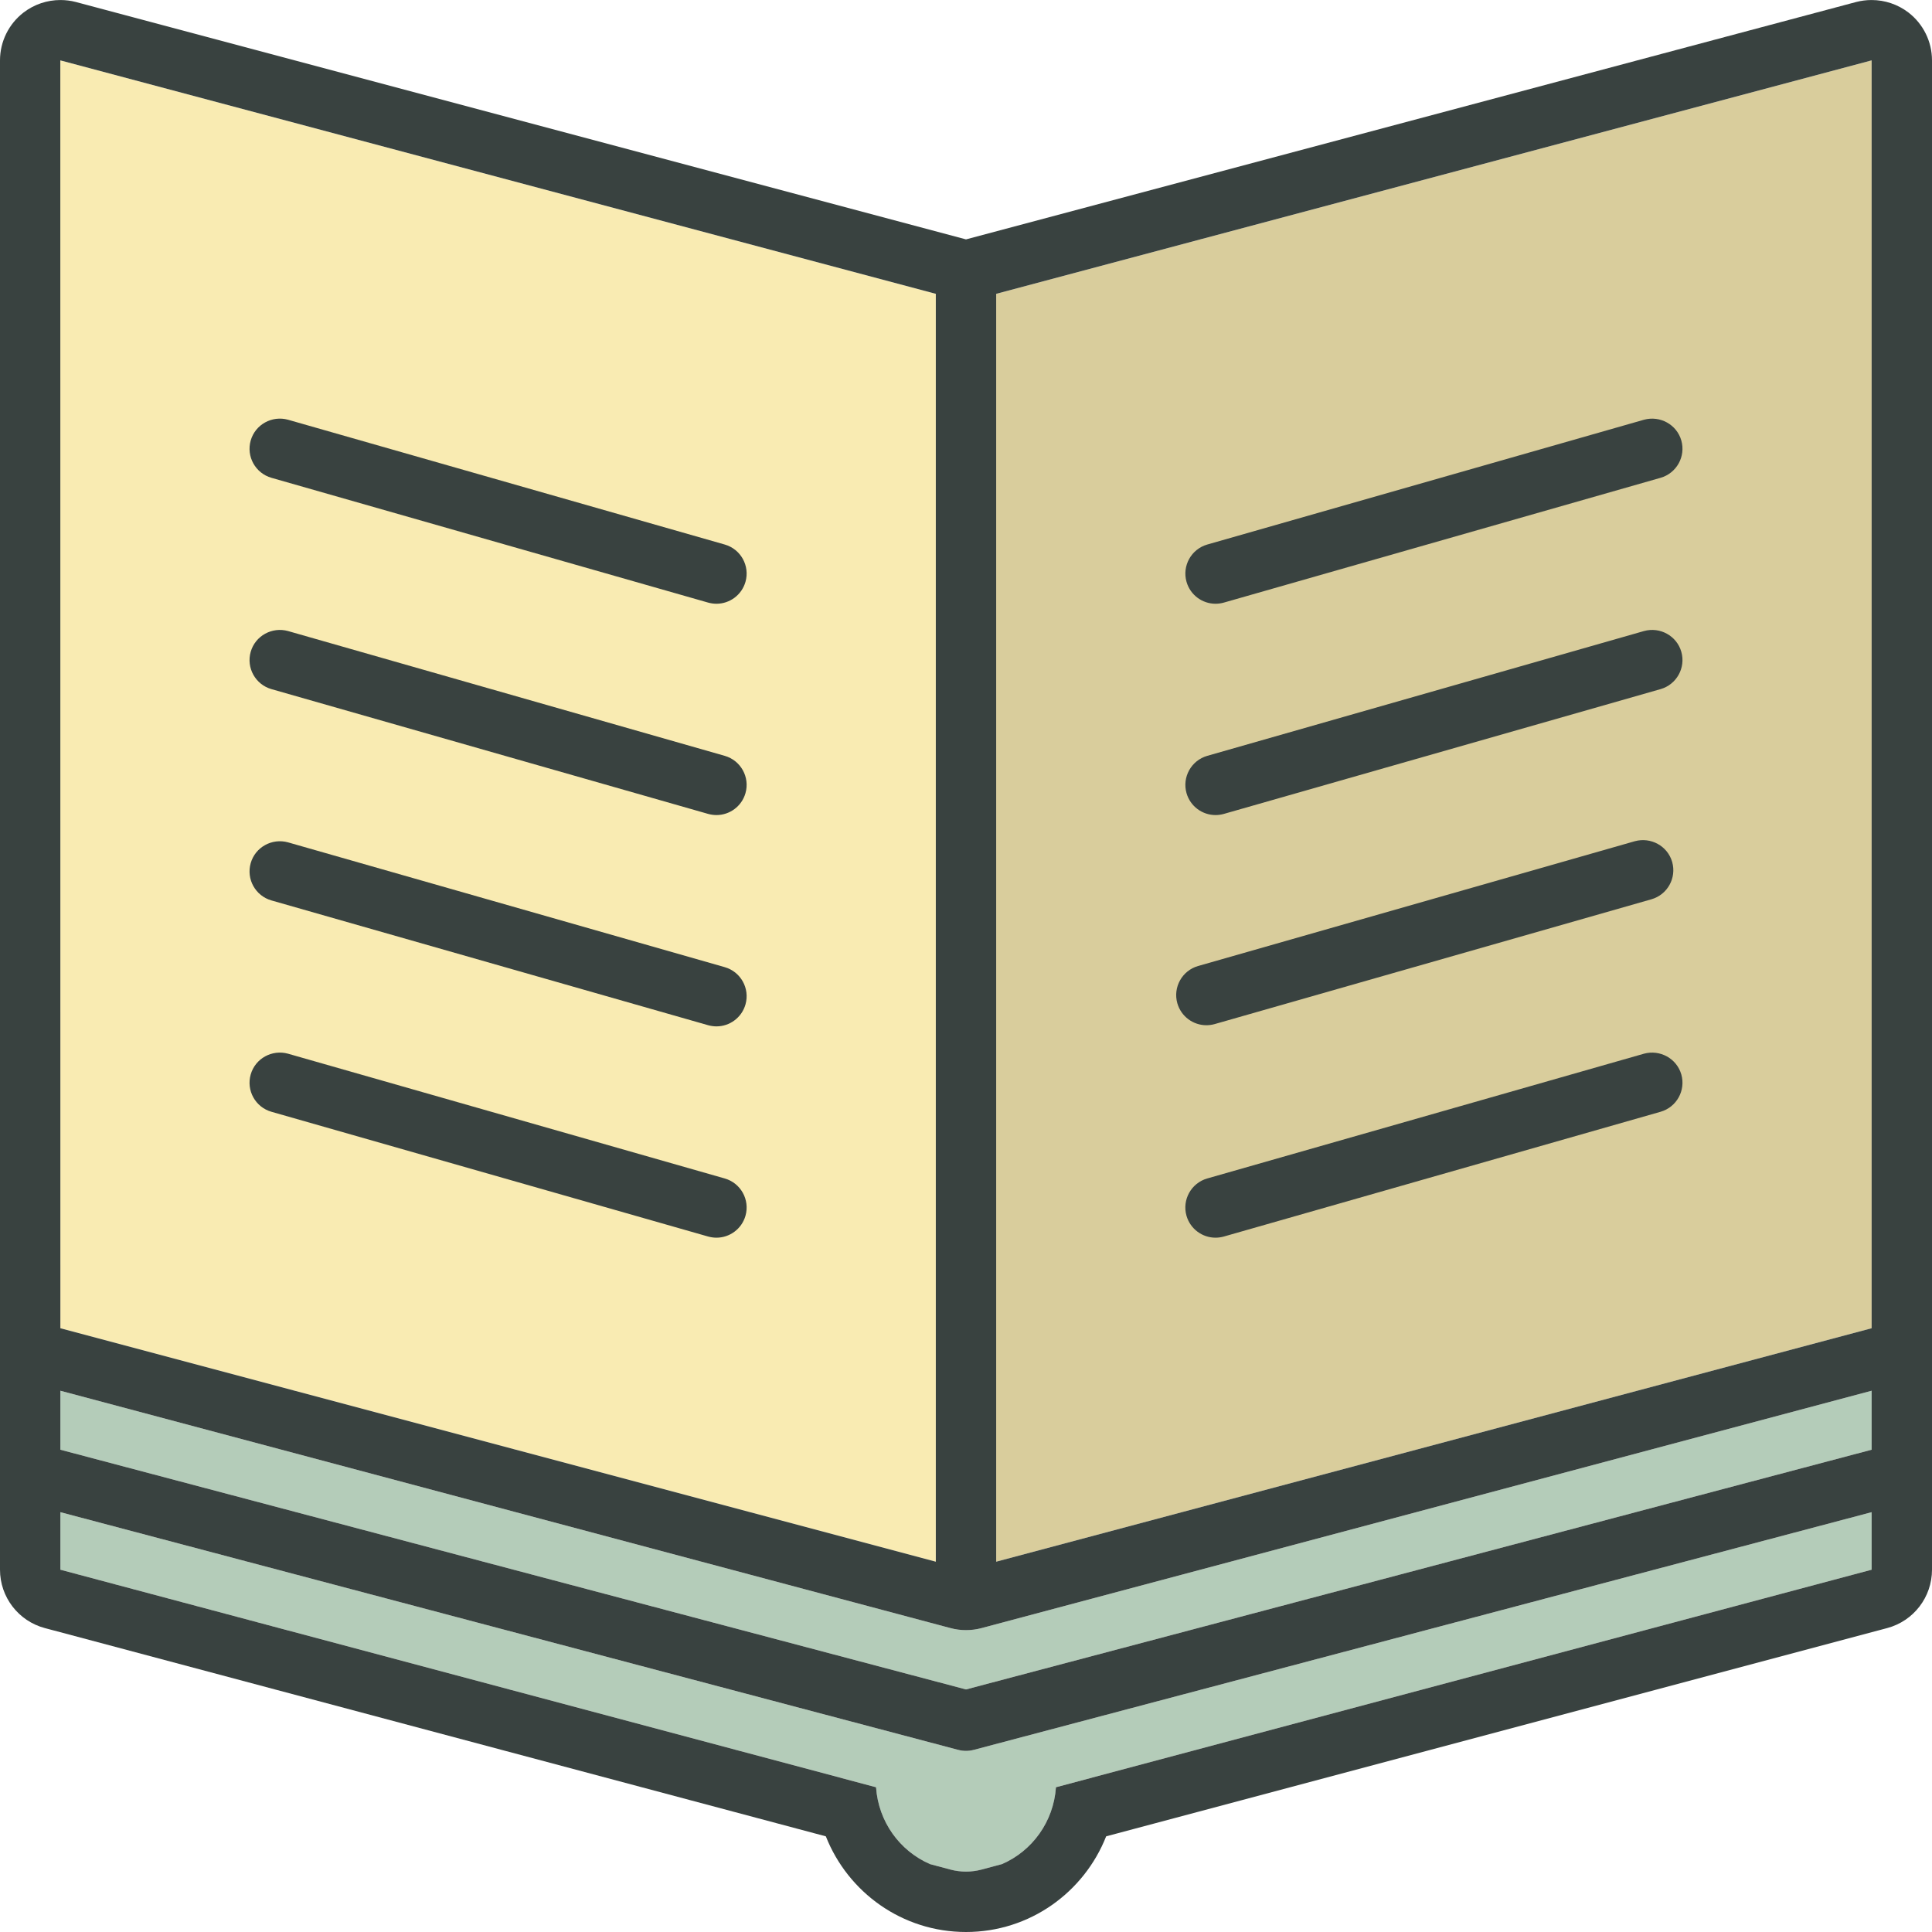
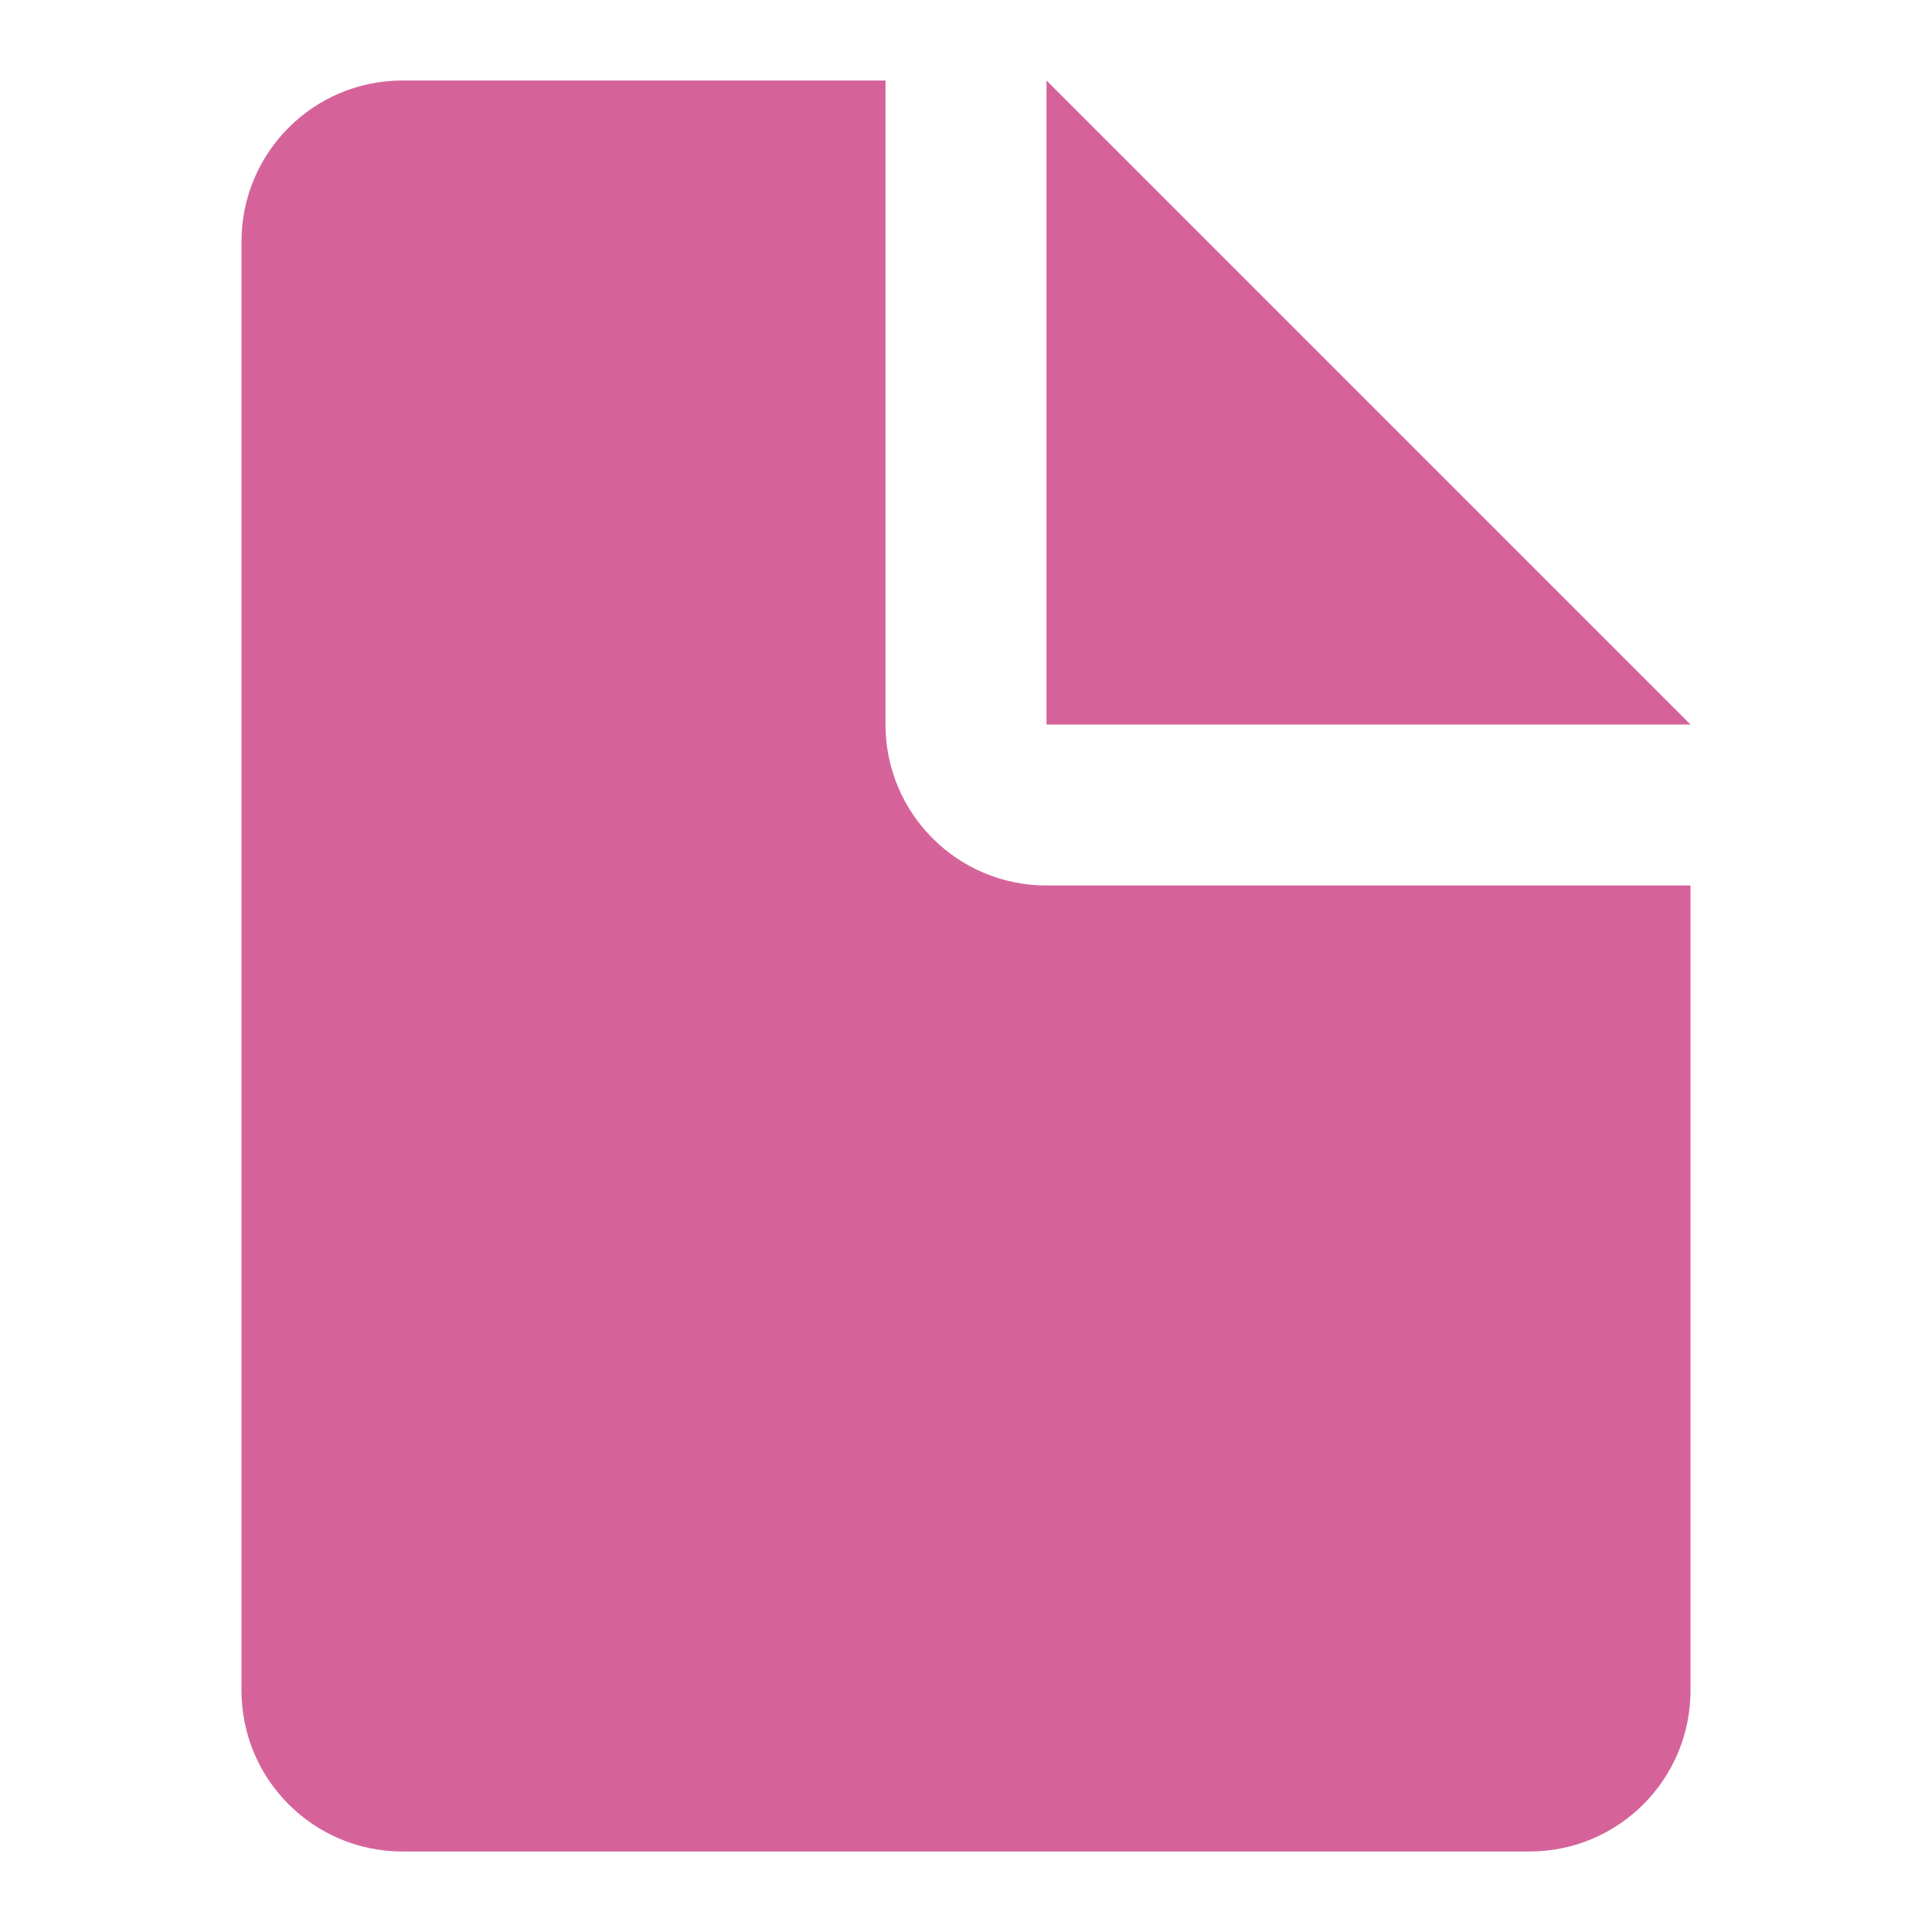
- <svg xmlns="http://www.w3.org/2000/svg" version="1.0" id="Layer_1" width="800px" height="800px" viewBox="0 0 64 64" enable-background="new 0 0 64 64" xml:space="preserve">
-   <g>
-     <g>
-       <path fill="#B4CCB9" d="M32.516,53.933C32.347,53.978,32.173,54,32,54s-0.347-0.022-0.516-0.067L2,46.07v1.954l30,7.941l30-7.941    V46.07L32.516,53.933z" />
-       <path fill="#B4CCB9" d="M32,58c-0.086,0-0.172-0.011-0.256-0.033L2,50.093v1.906l25.033,6.676l1.987,0.53    c0.079,1.143,0.785,2.111,1.788,2.546l0.676,0.181c0.169,0.045,0.343,0.067,0.516,0.067s0.347-0.022,0.516-0.067l0.676-0.181    c1.003-0.435,1.709-1.403,1.788-2.546l1.987-0.53L62,51.999v-1.906l-29.744,7.874C32.172,57.989,32.086,58,32,58z" />
-     </g>
-     <g>
-       <polygon fill="#F9EBB2" points="2.001,2.001 1.998,2.001 2,44 31,51.733 31,9.733 2.001,2   " />
-       <polygon fill="#F9EBB2" points="33,9.733 33,51.733 62,44 62,2   " />
-     </g>
-     <polygon opacity="0.15" fill="#231F20" points="33,9.733 33,51.733 62,44 62,2  " />
-     <g>
-       <path fill="#394240" d="M8.992,29.828l14.467,4.134C23.551,33.987,23.643,34,23.734,34c0.435,0,0.835-0.286,0.961-0.726    c0.151-0.53-0.156-1.084-0.688-1.236L9.541,27.904c-0.527-0.146-1.084,0.155-1.236,0.688C8.153,29.122,8.461,29.676,8.992,29.828z    " />
-       <path fill="#394240" d="M8.992,36.829l14.467,4.133C23.551,40.987,23.643,41,23.734,41c0.435,0,0.835-0.286,0.961-0.726    c0.151-0.531-0.156-1.084-0.688-1.236L9.541,34.905c-0.527-0.146-1.084,0.155-1.236,0.688C8.153,36.124,8.461,36.677,8.992,36.829    z" />
-       <path fill="#394240" d="M8.992,22.828l14.467,4.134C23.551,26.987,23.643,27,23.734,27c0.435,0,0.835-0.286,0.961-0.726    c0.151-0.53-0.156-1.084-0.688-1.236L9.541,20.904c-0.527-0.146-1.084,0.155-1.236,0.688C8.153,22.122,8.461,22.676,8.992,22.828z    " />
-       <path fill="#394240" d="M8.992,15.828l14.467,4.134C23.551,19.987,23.643,20,23.734,20c0.435,0,0.835-0.286,0.961-0.726    c0.151-0.53-0.156-1.084-0.688-1.236L9.541,13.904c-0.527-0.146-1.084,0.155-1.236,0.688C8.153,15.122,8.461,15.676,8.992,15.828z    " />
-       <path fill="#394240" d="M39.963,33.962c0.092,0,0.184-0.013,0.275-0.038l14.467-4.134c0.531-0.152,0.839-0.706,0.688-1.236    c-0.152-0.532-0.708-0.832-1.236-0.688L39.689,32c-0.531,0.152-0.839,0.706-0.688,1.236    C39.128,33.676,39.528,33.962,39.963,33.962z" />
-       <path fill="#394240" d="M54.459,34.905l-14.467,4.133c-0.531,0.152-0.839,0.705-0.688,1.236C39.431,40.714,39.831,41,40.266,41    c0.092,0,0.184-0.013,0.275-0.038l14.467-4.133c0.531-0.152,0.839-0.705,0.688-1.236C55.543,35.061,54.987,34.761,54.459,34.905z" />
-       <path fill="#394240" d="M40.266,27c0.092,0,0.184-0.013,0.275-0.038l14.467-4.134c0.531-0.152,0.839-0.706,0.688-1.236    c-0.152-0.532-0.708-0.834-1.236-0.688l-14.467,4.134c-0.531,0.152-0.839,0.706-0.688,1.236C39.431,26.714,39.831,27,40.266,27z" />
-       <path fill="#394240" d="M40.266,20c0.092,0,0.184-0.013,0.275-0.038l14.467-4.134c0.531-0.152,0.839-0.706,0.688-1.236    c-0.152-0.532-0.708-0.832-1.236-0.688l-14.467,4.134c-0.531,0.152-0.839,0.706-0.688,1.236C39.431,19.714,39.831,20,40.266,20z" />
-       <path fill="#394240" d="M63.219,0.414c-0.354-0.271-0.784-0.413-1.221-0.413c-0.172,0-0.345,0.022-0.514,0.066L32,7.93    L2.516,0.067c-0.17-0.045-0.343-0.066-0.515-0.066c-0.437,0-0.866,0.142-1.22,0.413C0.289,0.793,0,1.379,0,2v49.999    c0,0.906,0.609,1.699,1.484,1.933l25.873,6.899C28.089,62.685,29.887,64,32,64s3.911-1.315,4.643-3.169l25.873-6.899    C63.391,53.698,64,52.905,64,51.999V2C64,1.379,63.711,0.793,63.219,0.414z M2.001,2.001L2.001,2.001L31,9.733v42L2,44    L1.998,2.001C1.998,2.001,1.999,2.001,2.001,2.001z M62,51.999l-25.033,6.676l-1.987,0.53c-0.079,1.143-0.785,2.111-1.788,2.546    l-0.676,0.181c-0.169,0.045-0.343,0.067-0.516,0.067s-0.347-0.022-0.516-0.067l-0.676-0.181c-1.003-0.435-1.709-1.403-1.788-2.546    l-1.987-0.53L2,51.999v-1.906l29.744,7.874C31.828,57.989,31.914,58,32,58s0.172-0.011,0.256-0.033L62,50.093V51.999z M62,48.024    l-30,7.941L2,48.024V46.07l29.484,7.862C31.653,53.978,31.827,54,32,54s0.347-0.022,0.516-0.067L62,46.07V48.024z M62,44    l-29,7.733v-42L62,2V44z" />
-     </g>
-   </g>
+ <svg xmlns="http://www.w3.org/2000/svg" width="24" height="24" viewBox="0 0 24 24" fill="none">
+   <path d="M11 9V1L5 1C3.895 1 3 1.895 3 3V21C3 22.105 3.895 23 5 23H19C20.105 23 21 22.105 21 21V11H13C11.895 11 11 10.105 11 9Z" fill="#D5639A" />
+   <path d="M13 1V9H21L13 1Z" fill="#D5639A" />
</svg>
